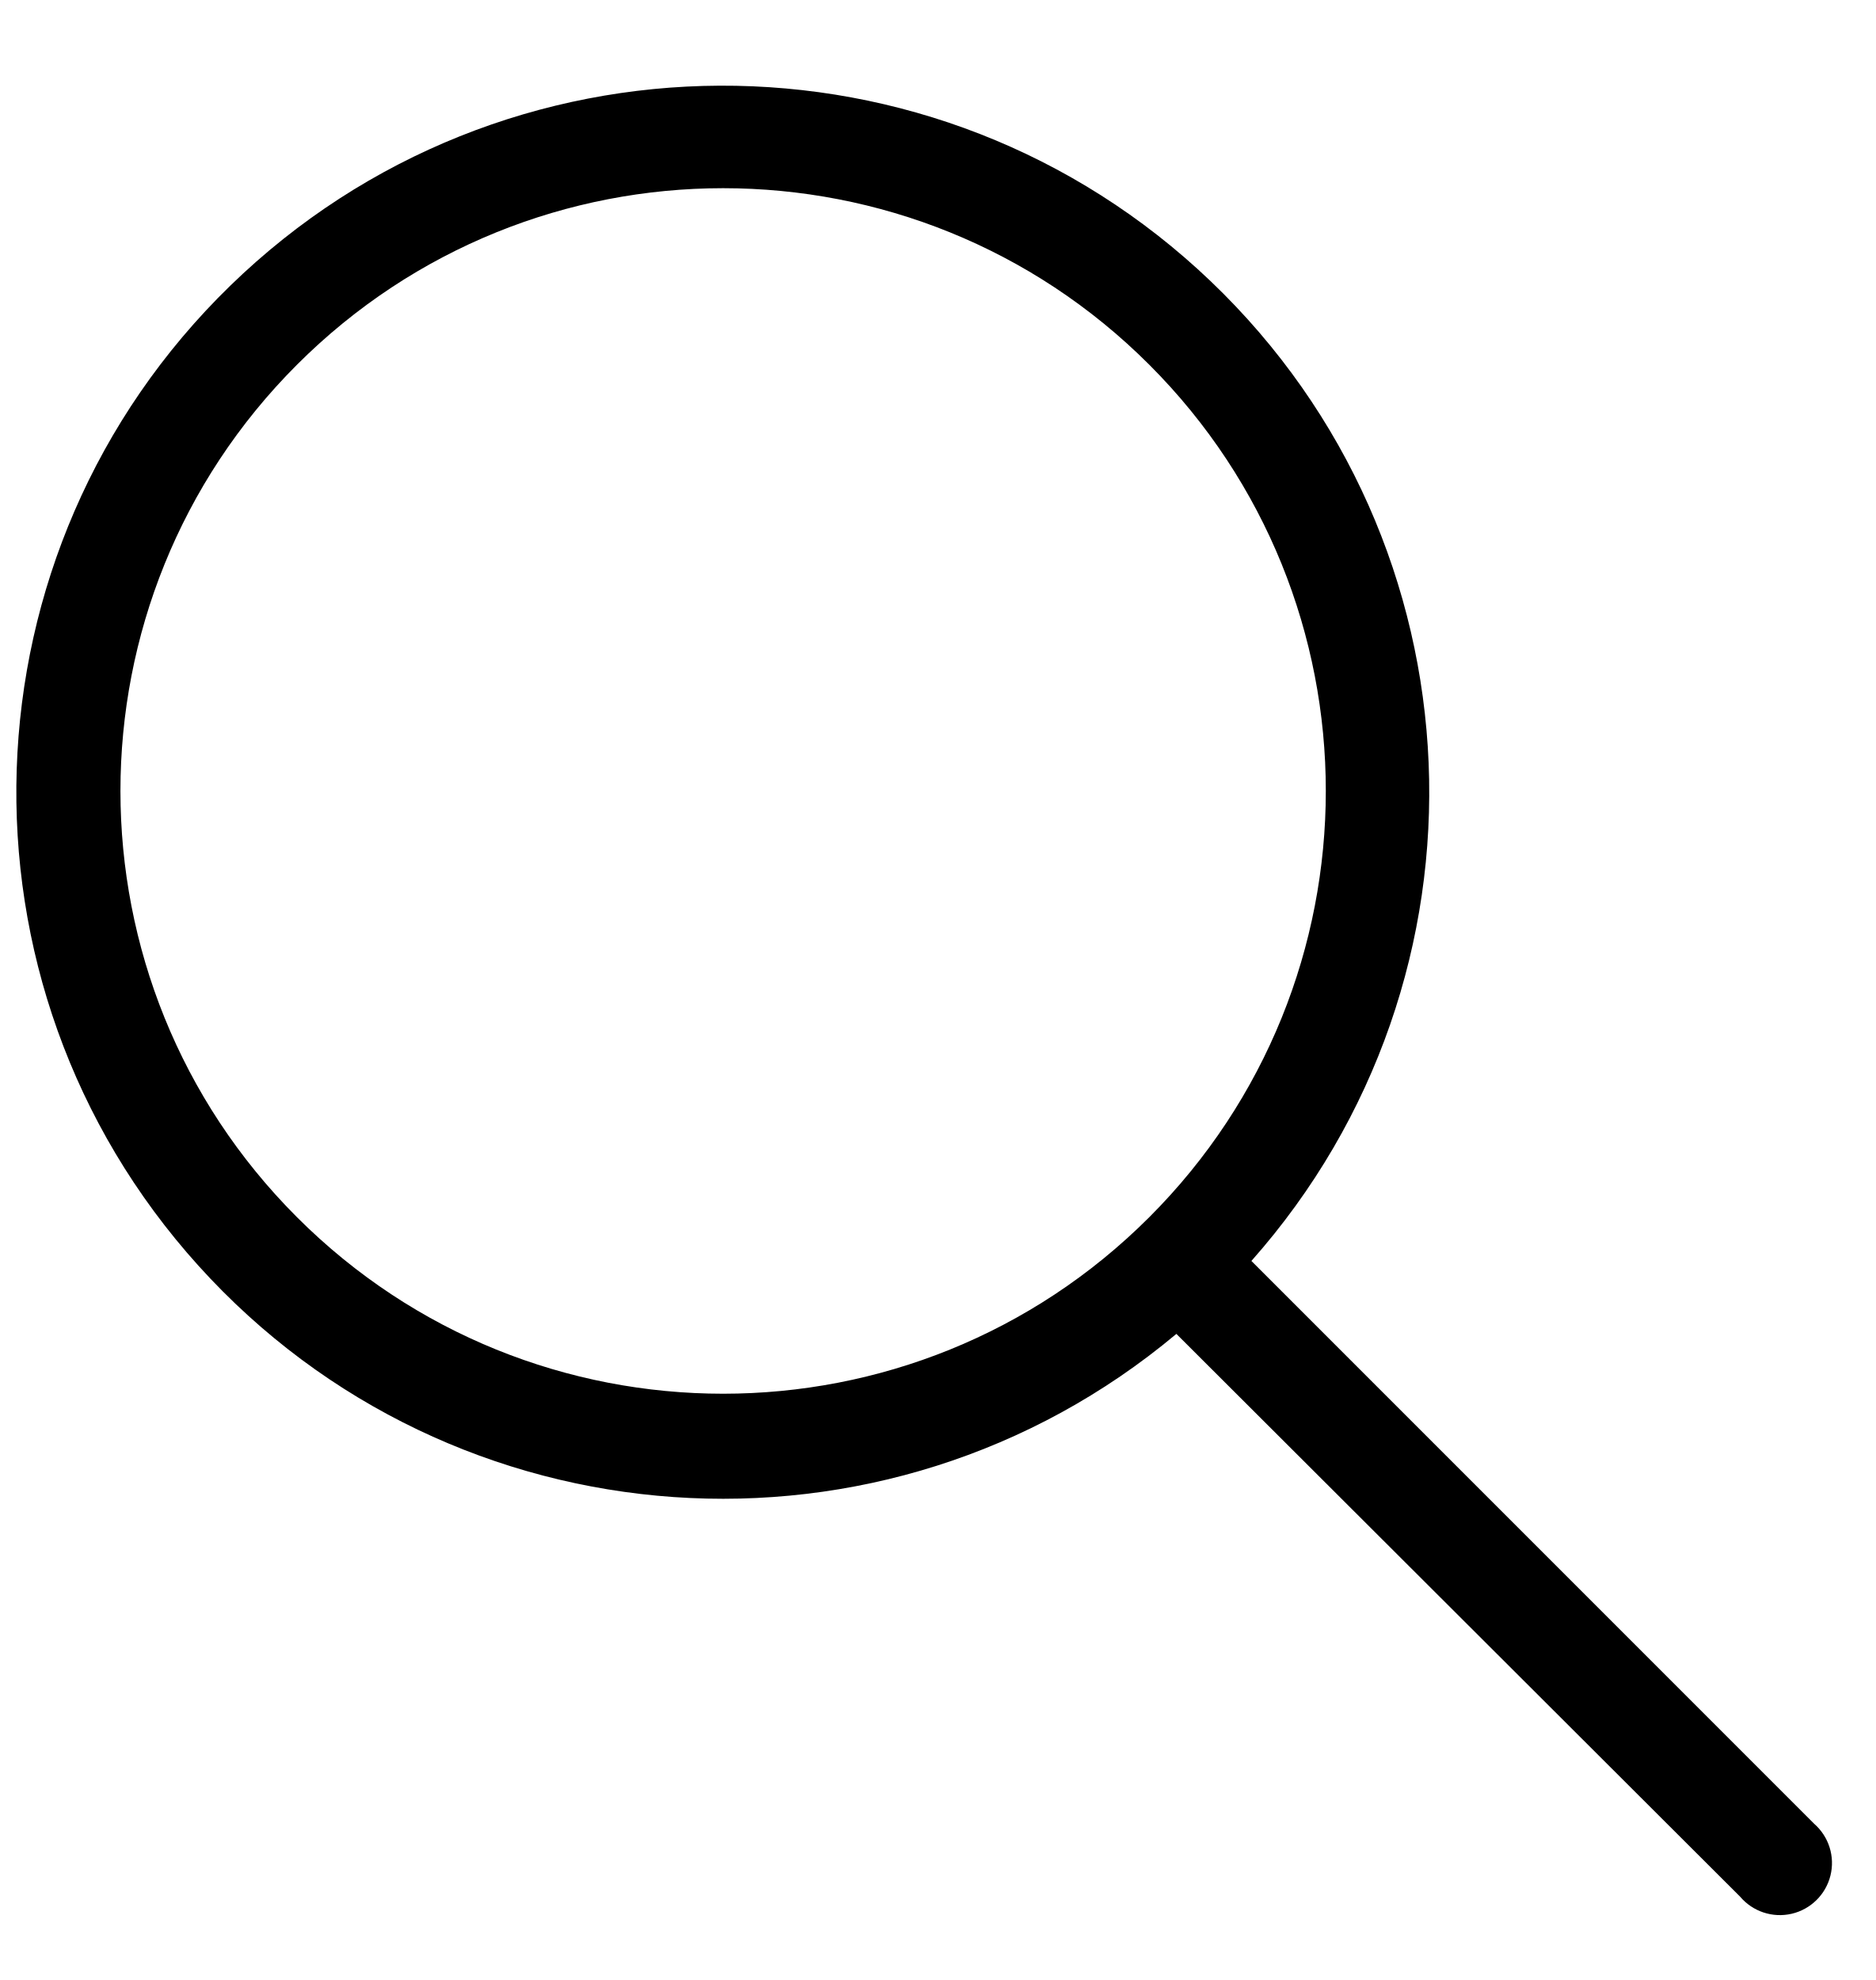
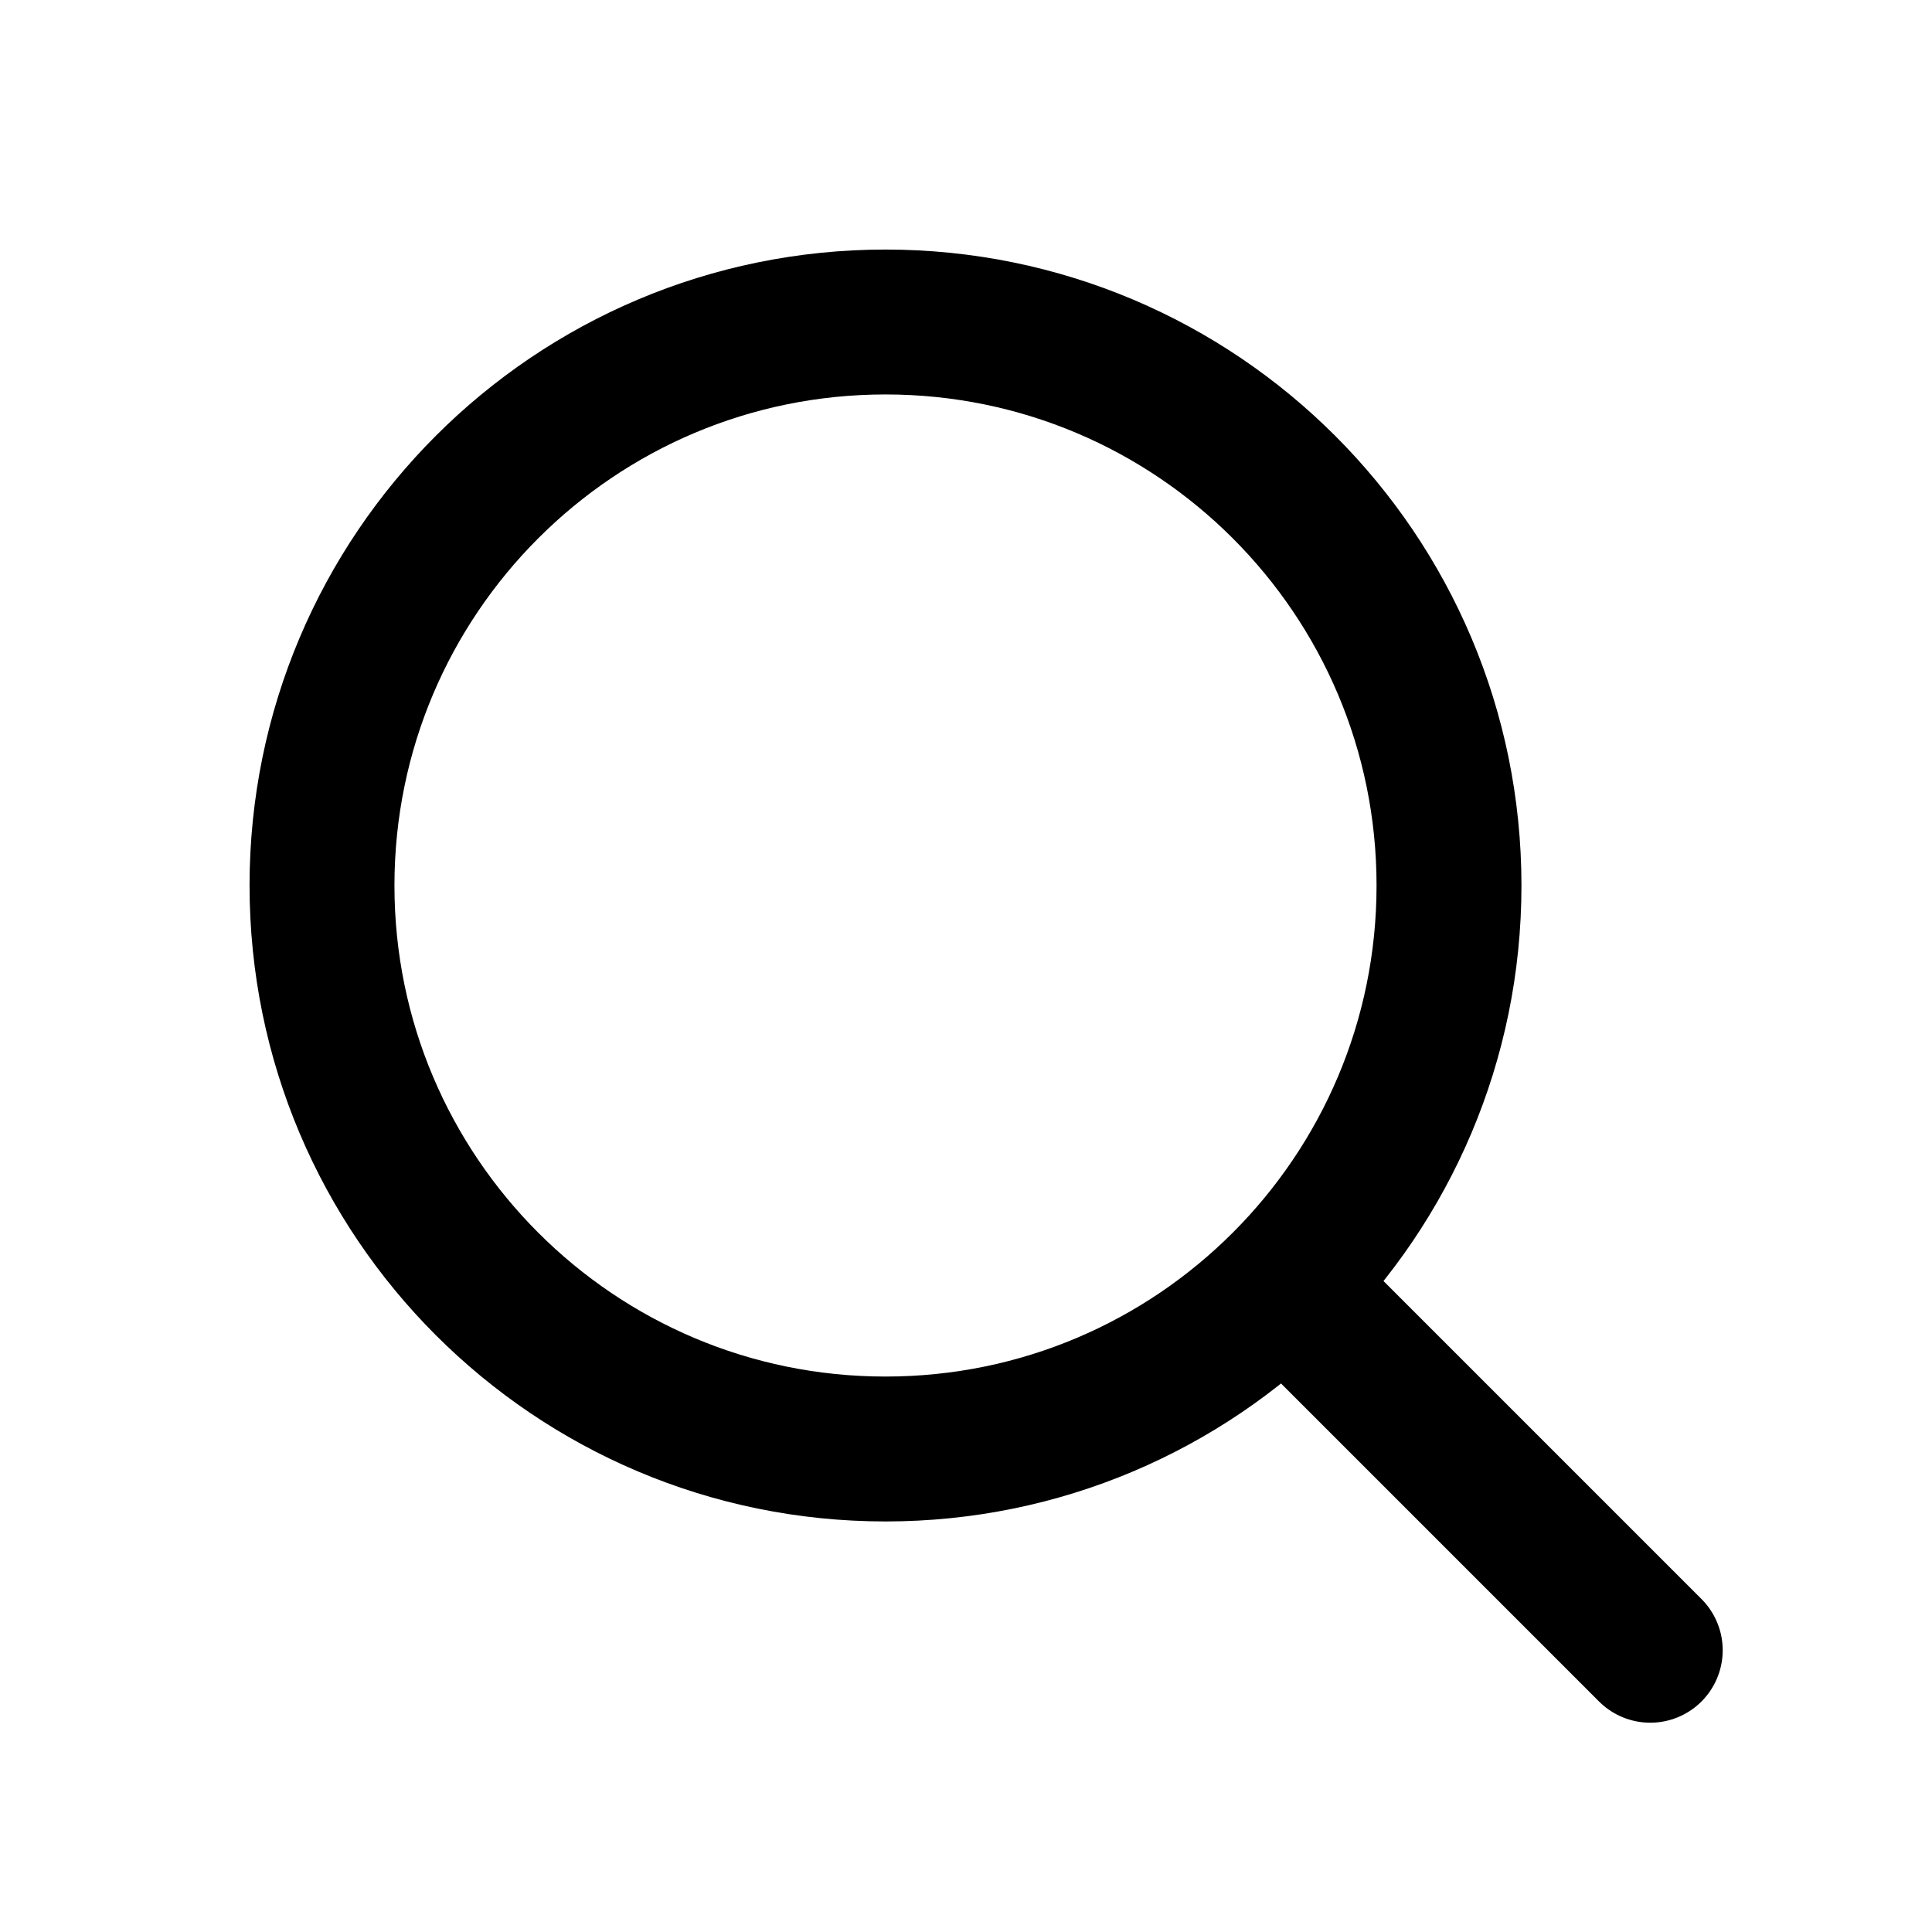
- <svg fill="none" class="icon icon-search" viewBox="0 0 18 19">
-   <path fill="currentColor" fill-rule="evenodd" d="M11.03 11.68A5.784 5.784 0 1 1 2.85 3.5a5.784 5.784 0 0 1 8.18 8.18m.26 1.12a6.78 6.78 0 1 1 .72-.7l5.4 5.4a.5.5 0 1 1-.71.7z" clip-rule="evenodd" />
+ <svg xmlns="http://www.w3.org/2000/svg" class="icon icon-search" viewBox="0 0 24 24" fill="none" stroke="currentColor" stroke-width="1.8" stroke-linecap="round" stroke-linejoin="round">
+   <circle cx="11" cy="11" r="7" />
+   <path d="m20.5 20.5-4.2-4.2" />
</svg>
